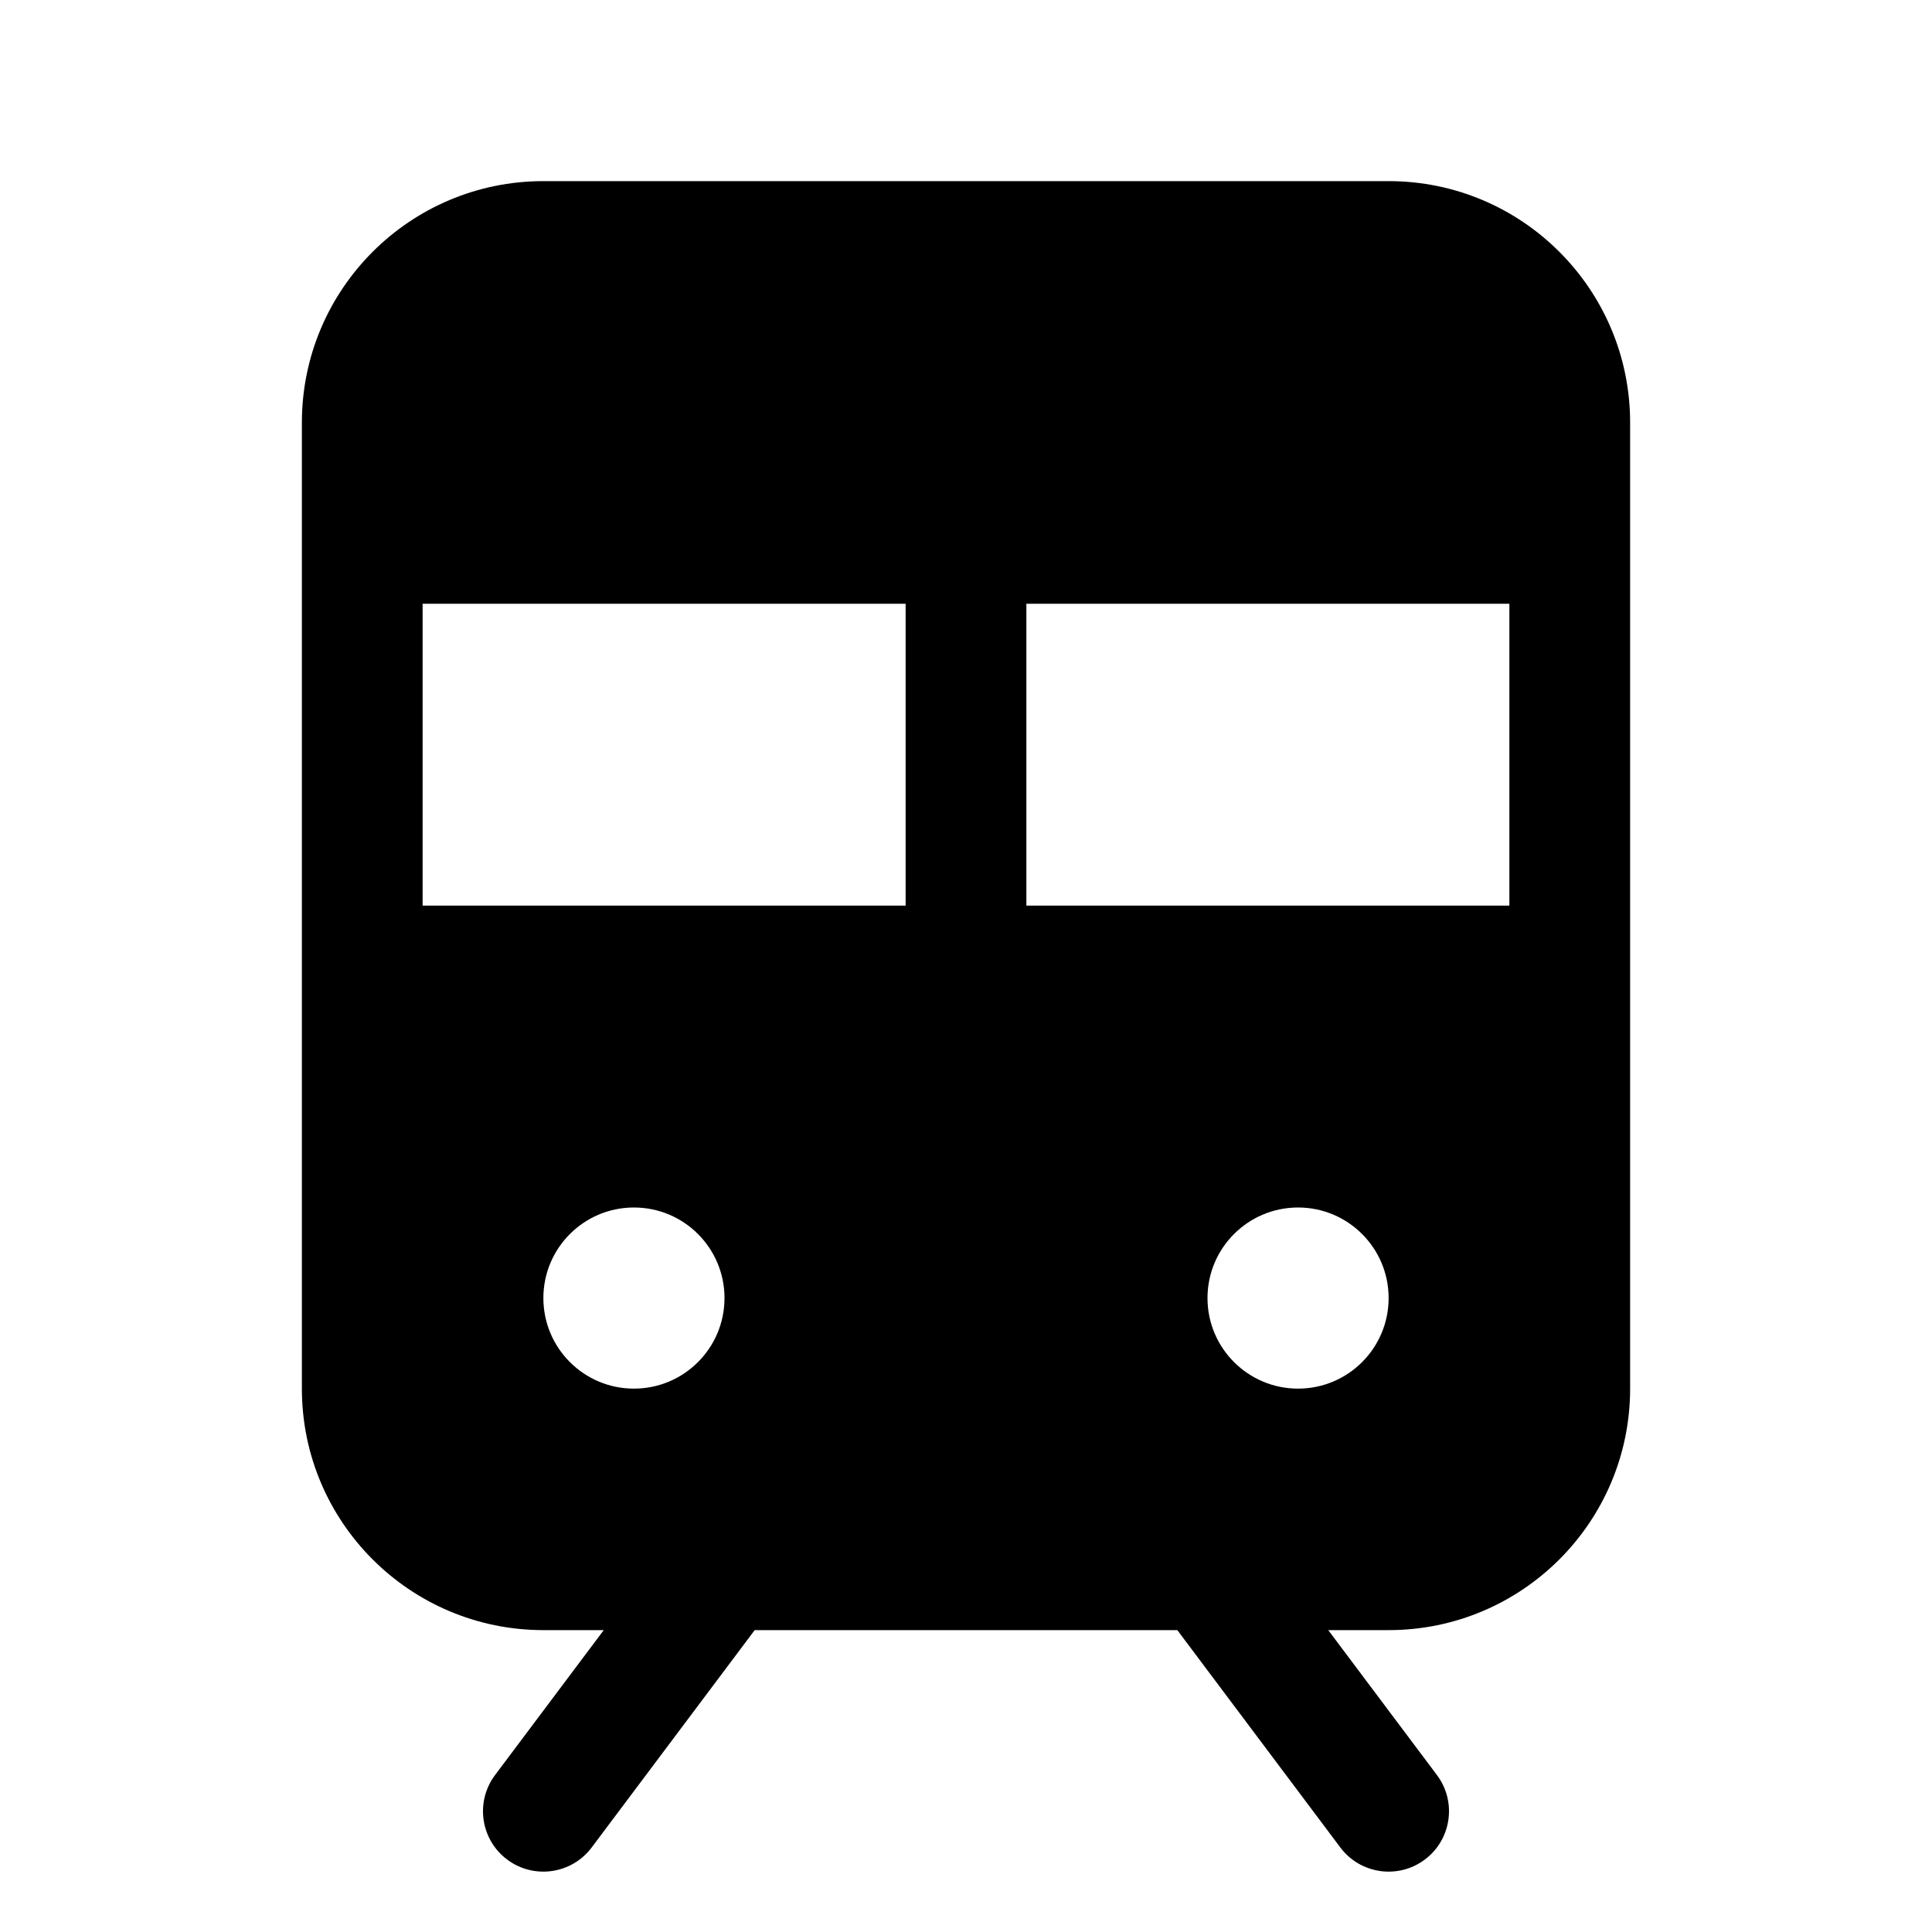
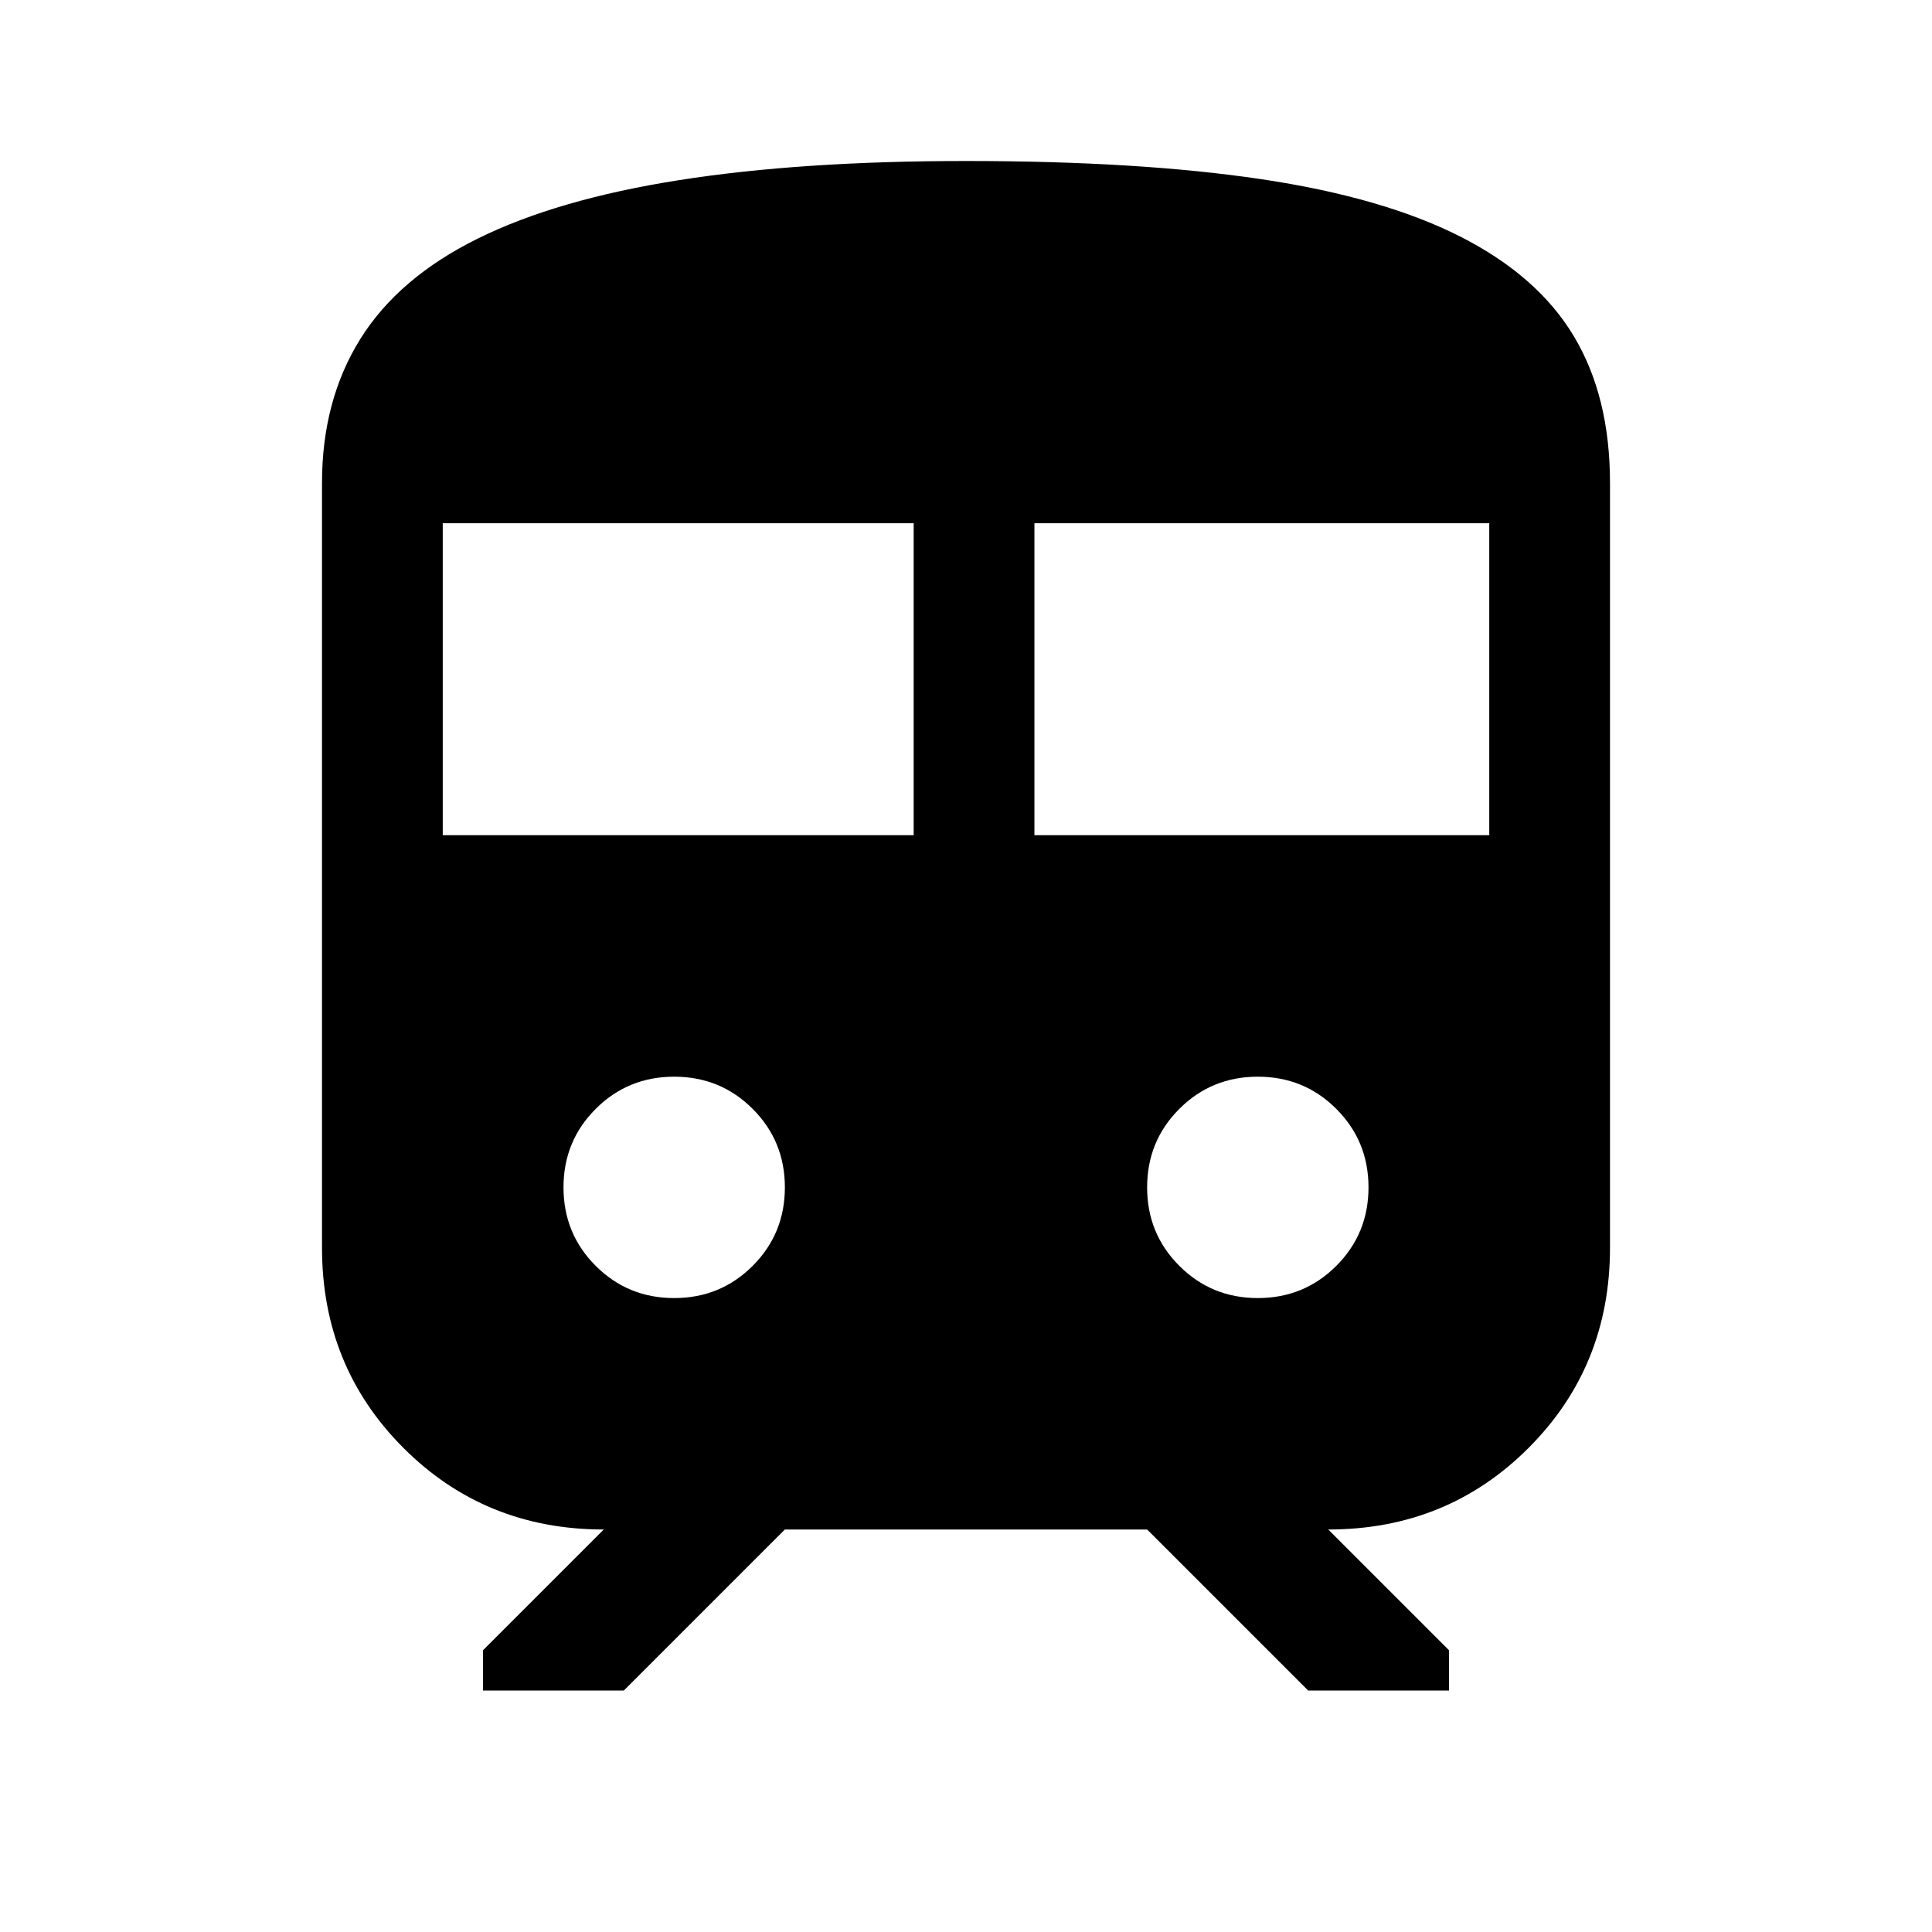
- <svg xmlns="http://www.w3.org/2000/svg" viewBox="0 0 256 256" fill="currentColor">
-   <path d="M184,24H72A32,32,0,0,0,40,56V184a32,32,0,0,0,32,32h8L65.6,235.2a8,8,0,1,0,12.8,9.6L100,216h56l21.6,28.8a8,8,0,1,0,12.8-9.6L176,216h8a32,32,0,0,0,32-32V56A32,32,0,0,0,184,24ZM84,184a12,12,0,1,1,12-12A12,12,0,0,1,84,184Zm36-64H56V80h64Zm52,64a12,12,0,1,1,12-12A12,12,0,0,1,172,184Zm28-64H136V80h64Z" />
+ <svg xmlns="http://www.w3.org/2000/svg" width="48" height="48" viewBox="0 -960 960 960">
+   <path d="M160-340v-380q0-41 19-71.5t58.5-50q39.5-19.5 100-29T480-880q86 0 146.5 9t99 28.5Q764-823 782-793t18 73v380q0 59-40.5 99.5T660-200l60 60v20h-70l-80-80H390l-80 80h-70v-20l60-60q-59 0-99.5-40.5T160-340Zm60-205h234v-155H220v155Zm294 0h226v-155H514v155ZM374-331q16-16 16-39t-16-39q-16-16-39-16t-39 16q-16 16-16 39t16 39q16 16 39 16t39-16Zm290 0q16-16 16-39t-16-39q-16-16-39-16t-39 16q-16 16-16 39t16 39q16 16 39 16t39-16Z" />
</svg>
